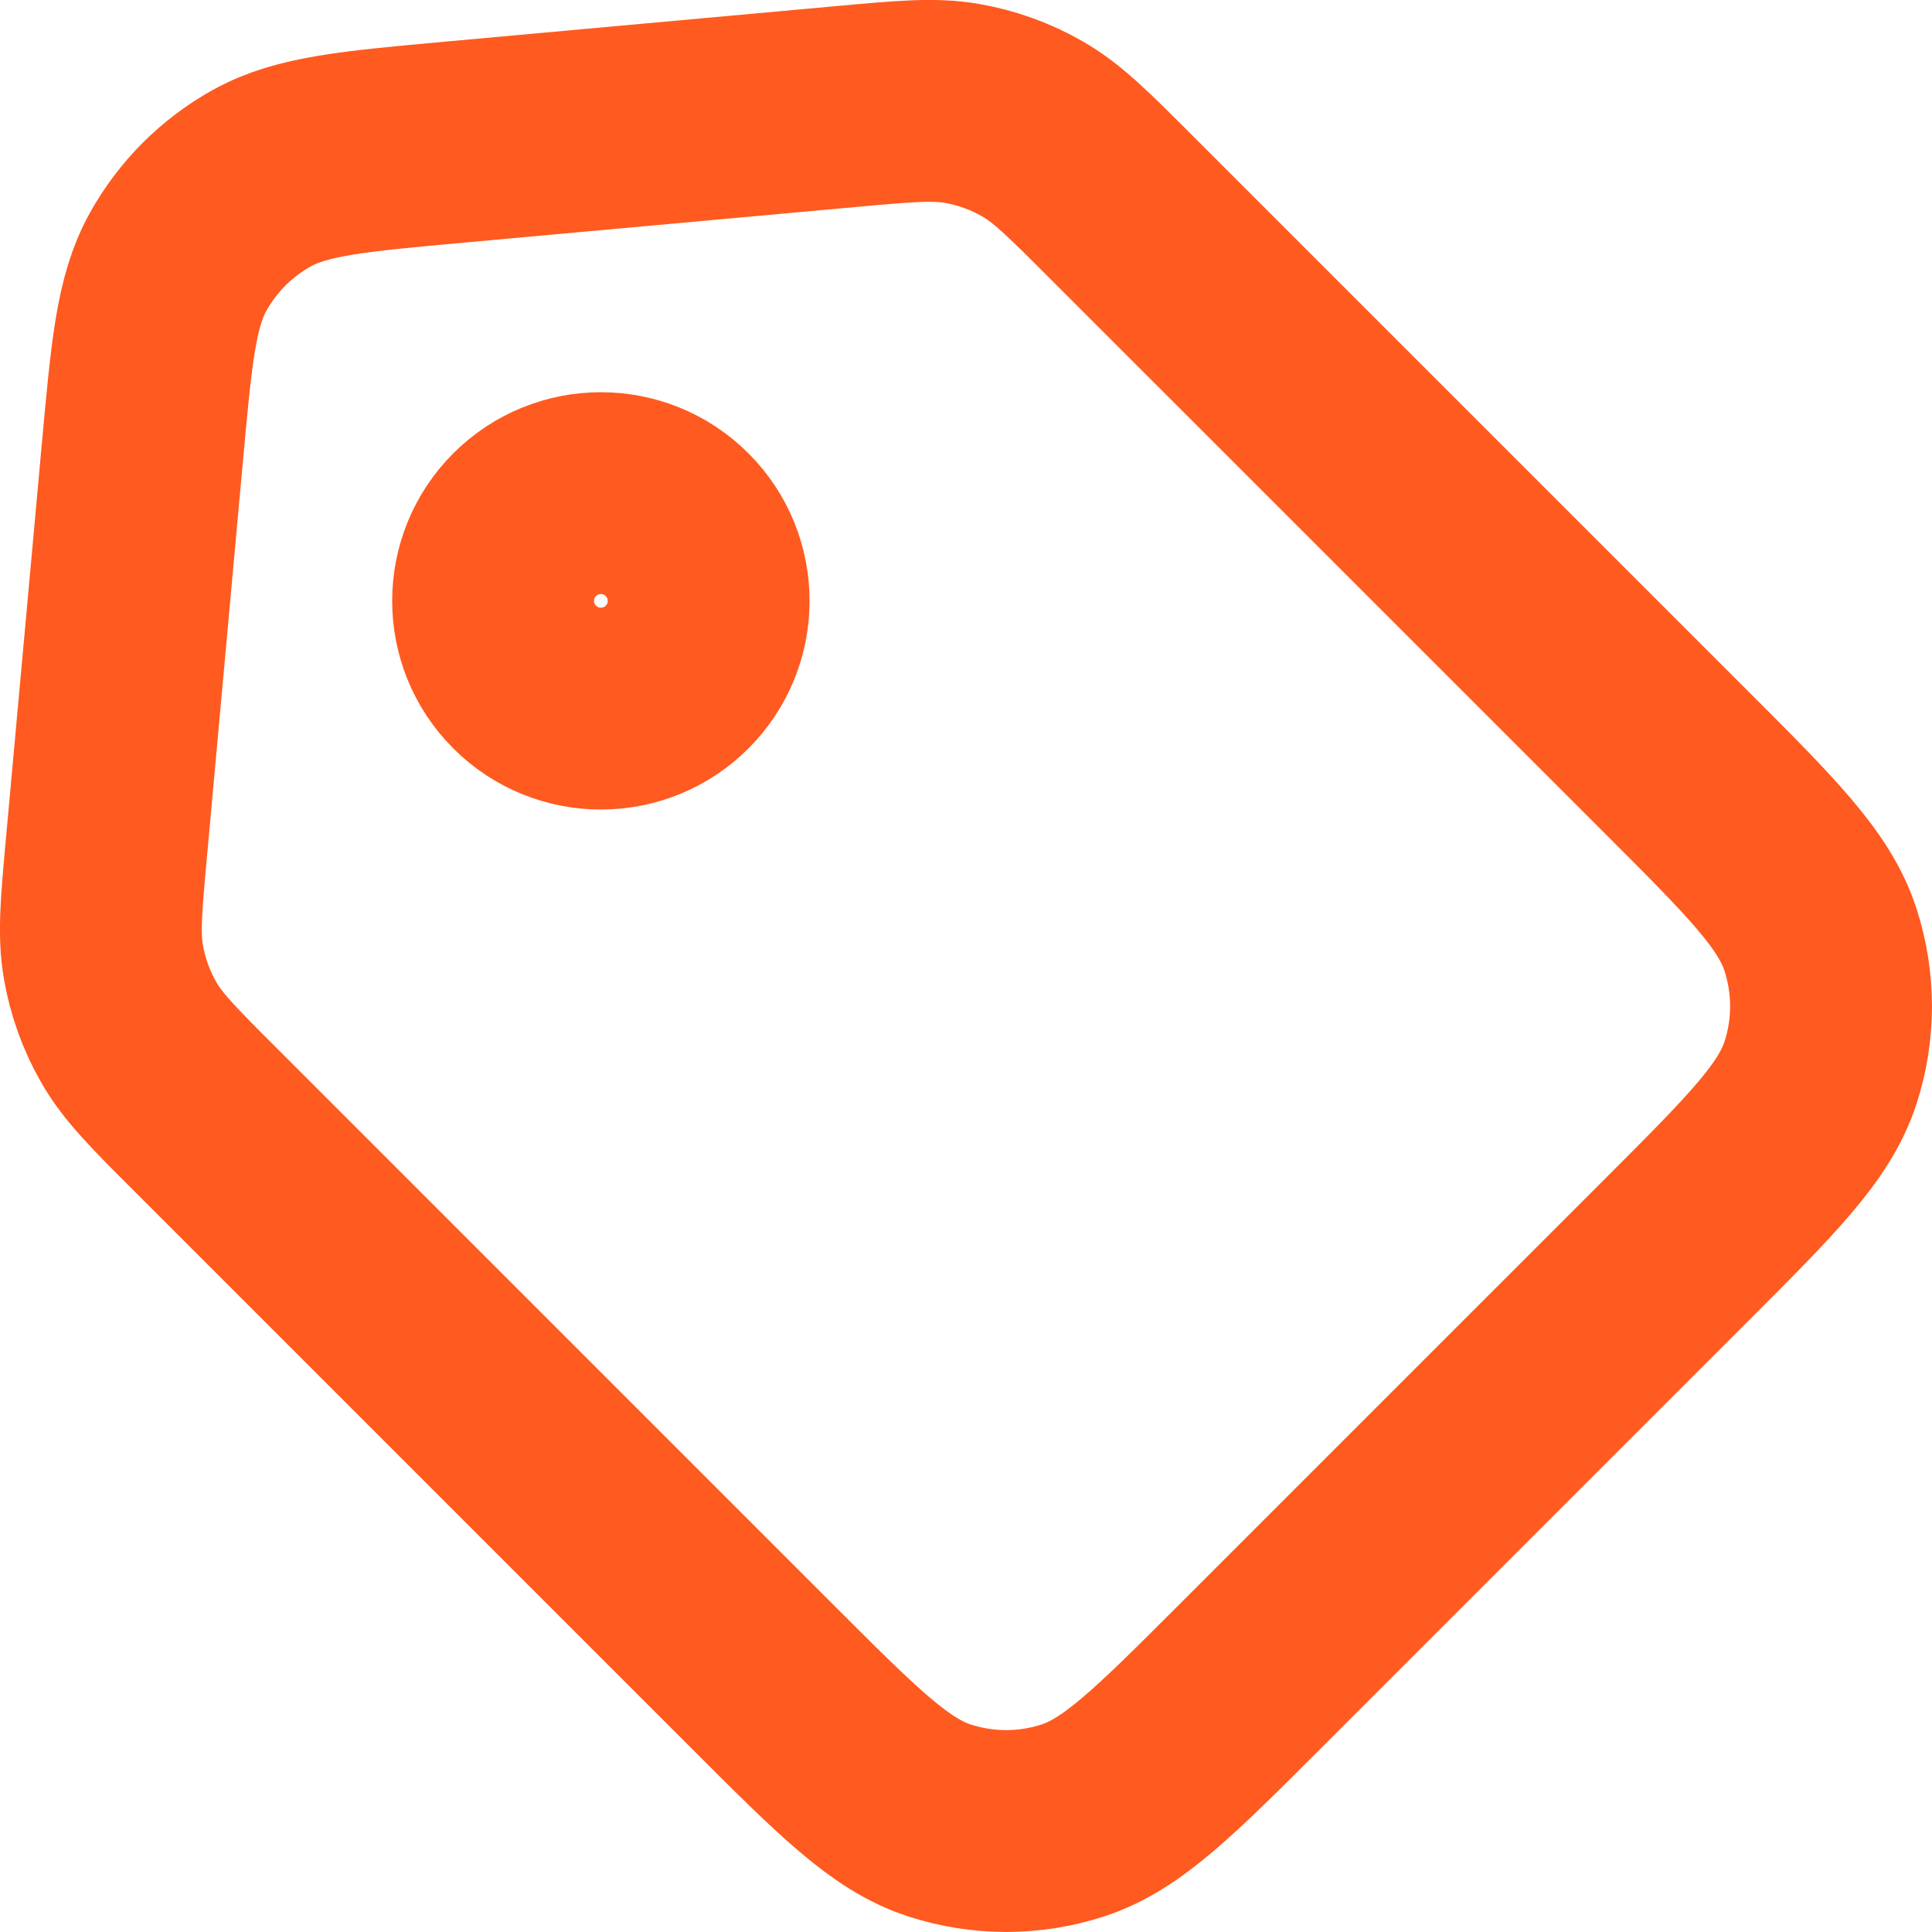
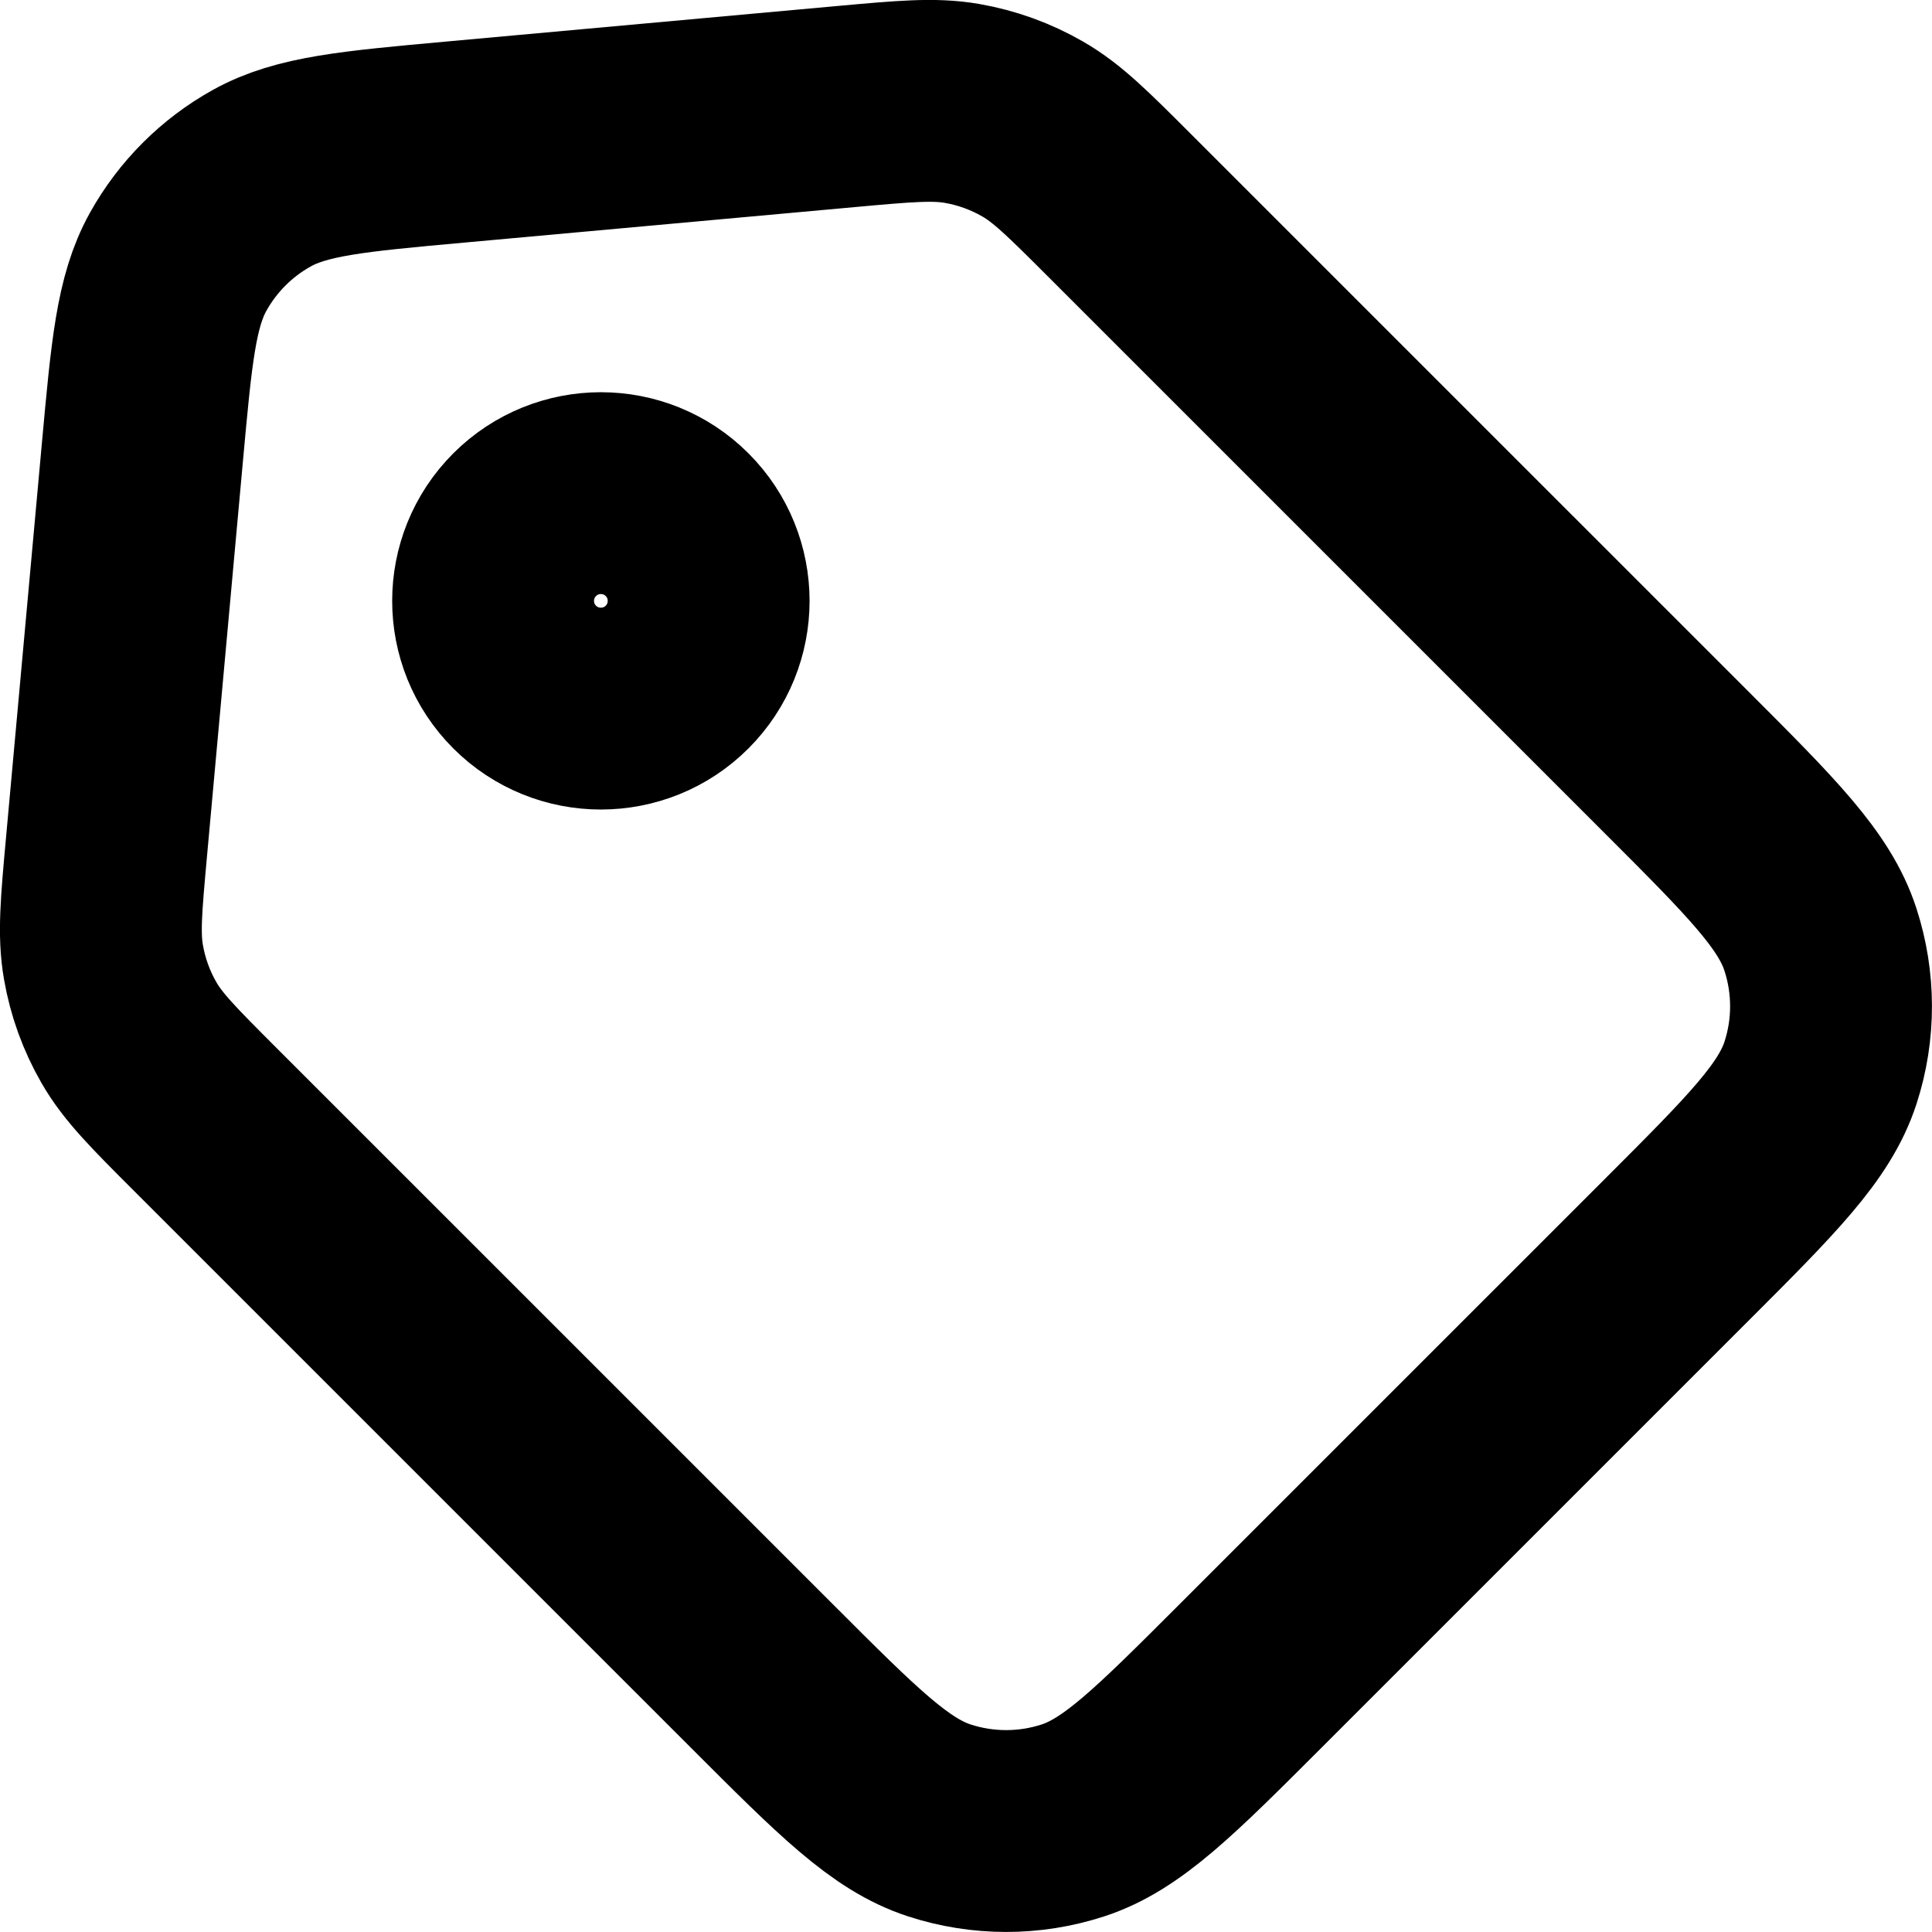
<svg xmlns="http://www.w3.org/2000/svg" width="67" height="67" viewBox="0 0 67 67" fill="none">
-   <path d="M4.932 15.754L4.937 15.701C5.255 12.207 5.414 10.453 6.178 9.079C6.856 7.861 7.859 6.857 9.077 6.18C10.458 5.412 12.224 5.251 15.754 4.93L29.316 3.697C31.366 3.511 32.391 3.418 33.364 3.587C34.227 3.737 35.056 4.038 35.814 4.475C36.67 4.967 37.398 5.695 38.854 7.151L58.143 26.439C61.102 29.398 62.577 30.876 63.131 32.583C63.619 34.083 63.622 35.701 63.134 37.201C62.58 38.907 61.103 40.386 58.144 43.345L43.349 58.139C40.39 61.098 38.907 62.579 37.201 63.133C35.7 63.621 34.081 63.62 32.58 63.132C30.879 62.58 29.408 61.109 26.468 58.168L7.131 38.833C5.689 37.39 4.963 36.665 4.473 35.813C4.036 35.055 3.736 34.225 3.587 33.363C3.419 32.398 3.511 31.382 3.694 29.366L4.932 15.754ZM23.481 18.196C24.94 19.655 24.94 22.021 23.481 23.48C22.022 24.939 19.653 24.938 18.194 23.479C16.735 22.02 16.736 19.655 18.195 18.196C19.655 16.737 22.022 16.737 23.481 18.196Z" stroke-width="7" stroke-linecap="round" stroke-linejoin="round" stroke="#FF5A1F" />
+   <path d="M4.932 15.754L4.937 15.701C5.255 12.207 5.414 10.453 6.178 9.079C6.856 7.861 7.859 6.857 9.077 6.18C10.458 5.412 12.224 5.251 15.754 4.93L29.316 3.697C31.366 3.511 32.391 3.418 33.364 3.587C34.227 3.737 35.056 4.038 35.814 4.475C36.67 4.967 37.398 5.695 38.854 7.151L58.143 26.439C61.102 29.398 62.577 30.876 63.131 32.583C63.619 34.083 63.622 35.701 63.134 37.201C62.58 38.907 61.103 40.386 58.144 43.345L43.349 58.139C40.39 61.098 38.907 62.579 37.201 63.133C35.7 63.621 34.081 63.62 32.58 63.132C30.879 62.58 29.408 61.109 26.468 58.168L7.131 38.833C5.689 37.39 4.963 36.665 4.473 35.813C4.036 35.055 3.736 34.225 3.587 33.363C3.419 32.398 3.511 31.382 3.694 29.366L4.932 15.754ZM23.481 18.196C24.94 19.655 24.94 22.021 23.481 23.48C22.022 24.939 19.653 24.938 18.194 23.479C16.735 22.02 16.736 19.655 18.195 18.196C19.655 16.737 22.022 16.737 23.481 18.196Z" stroke-width="7" stroke-linecap="round" stroke-linejoin="round" stroke="currentColor" />
</svg>
